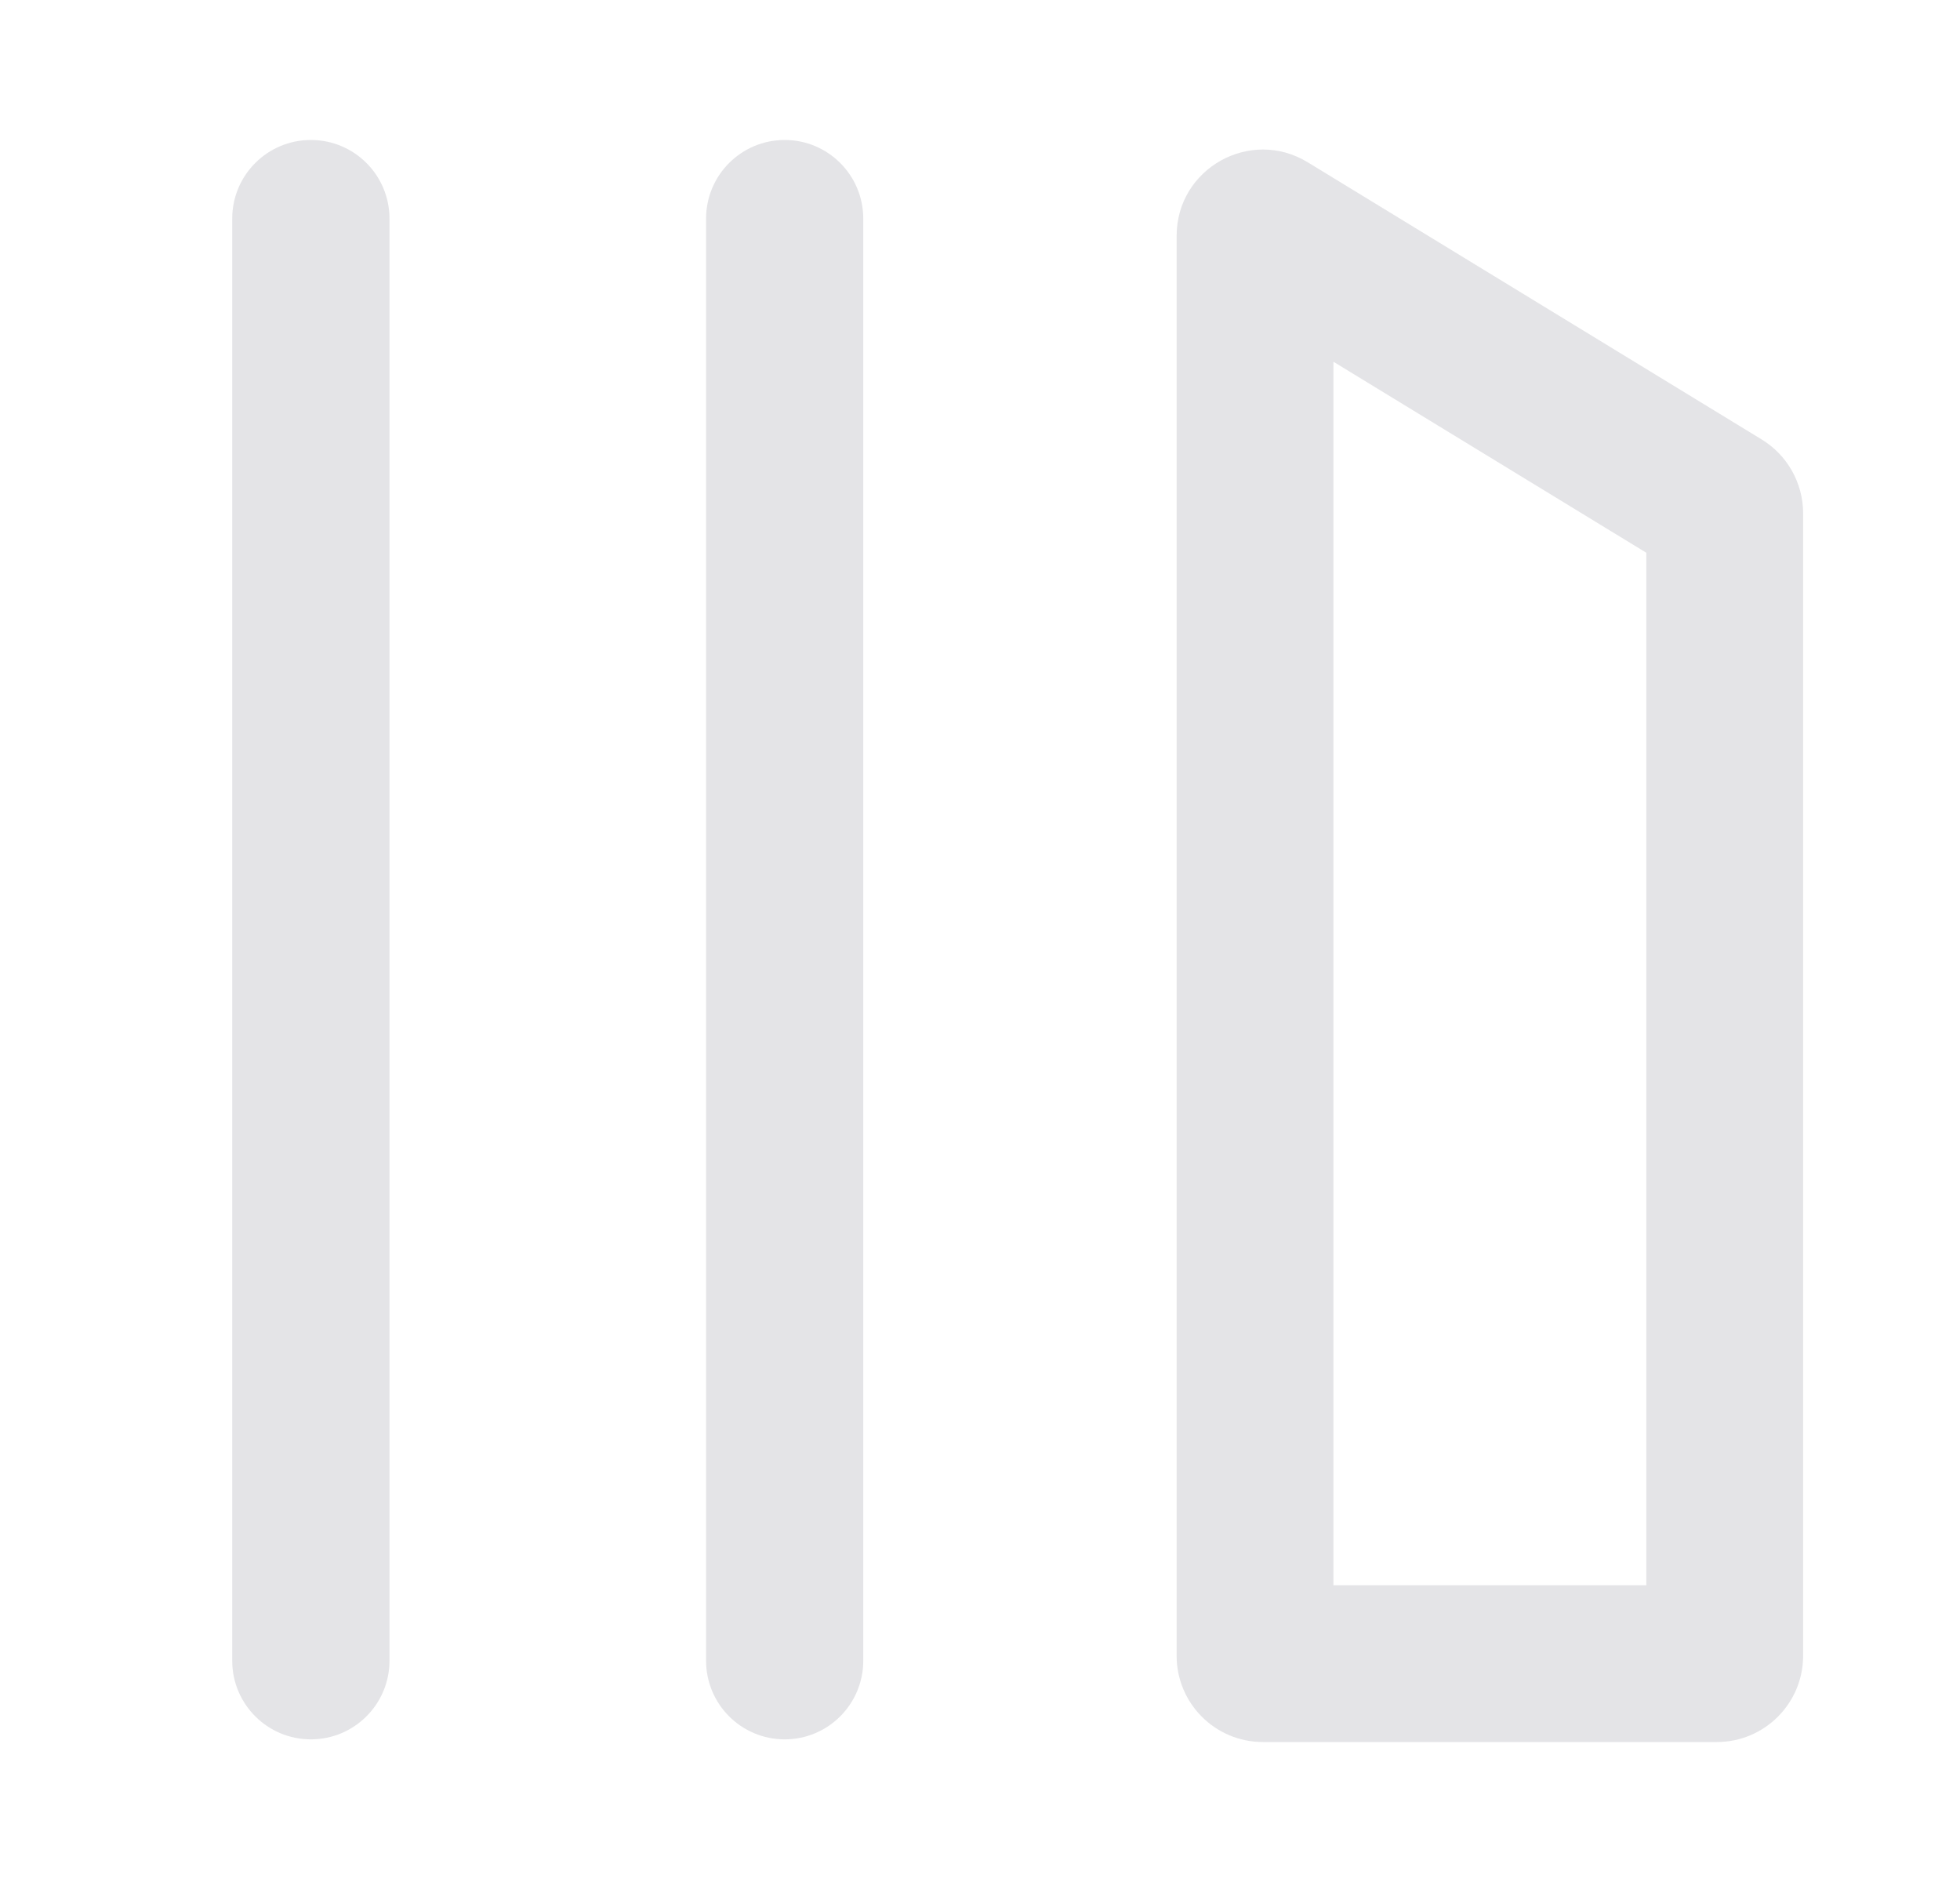
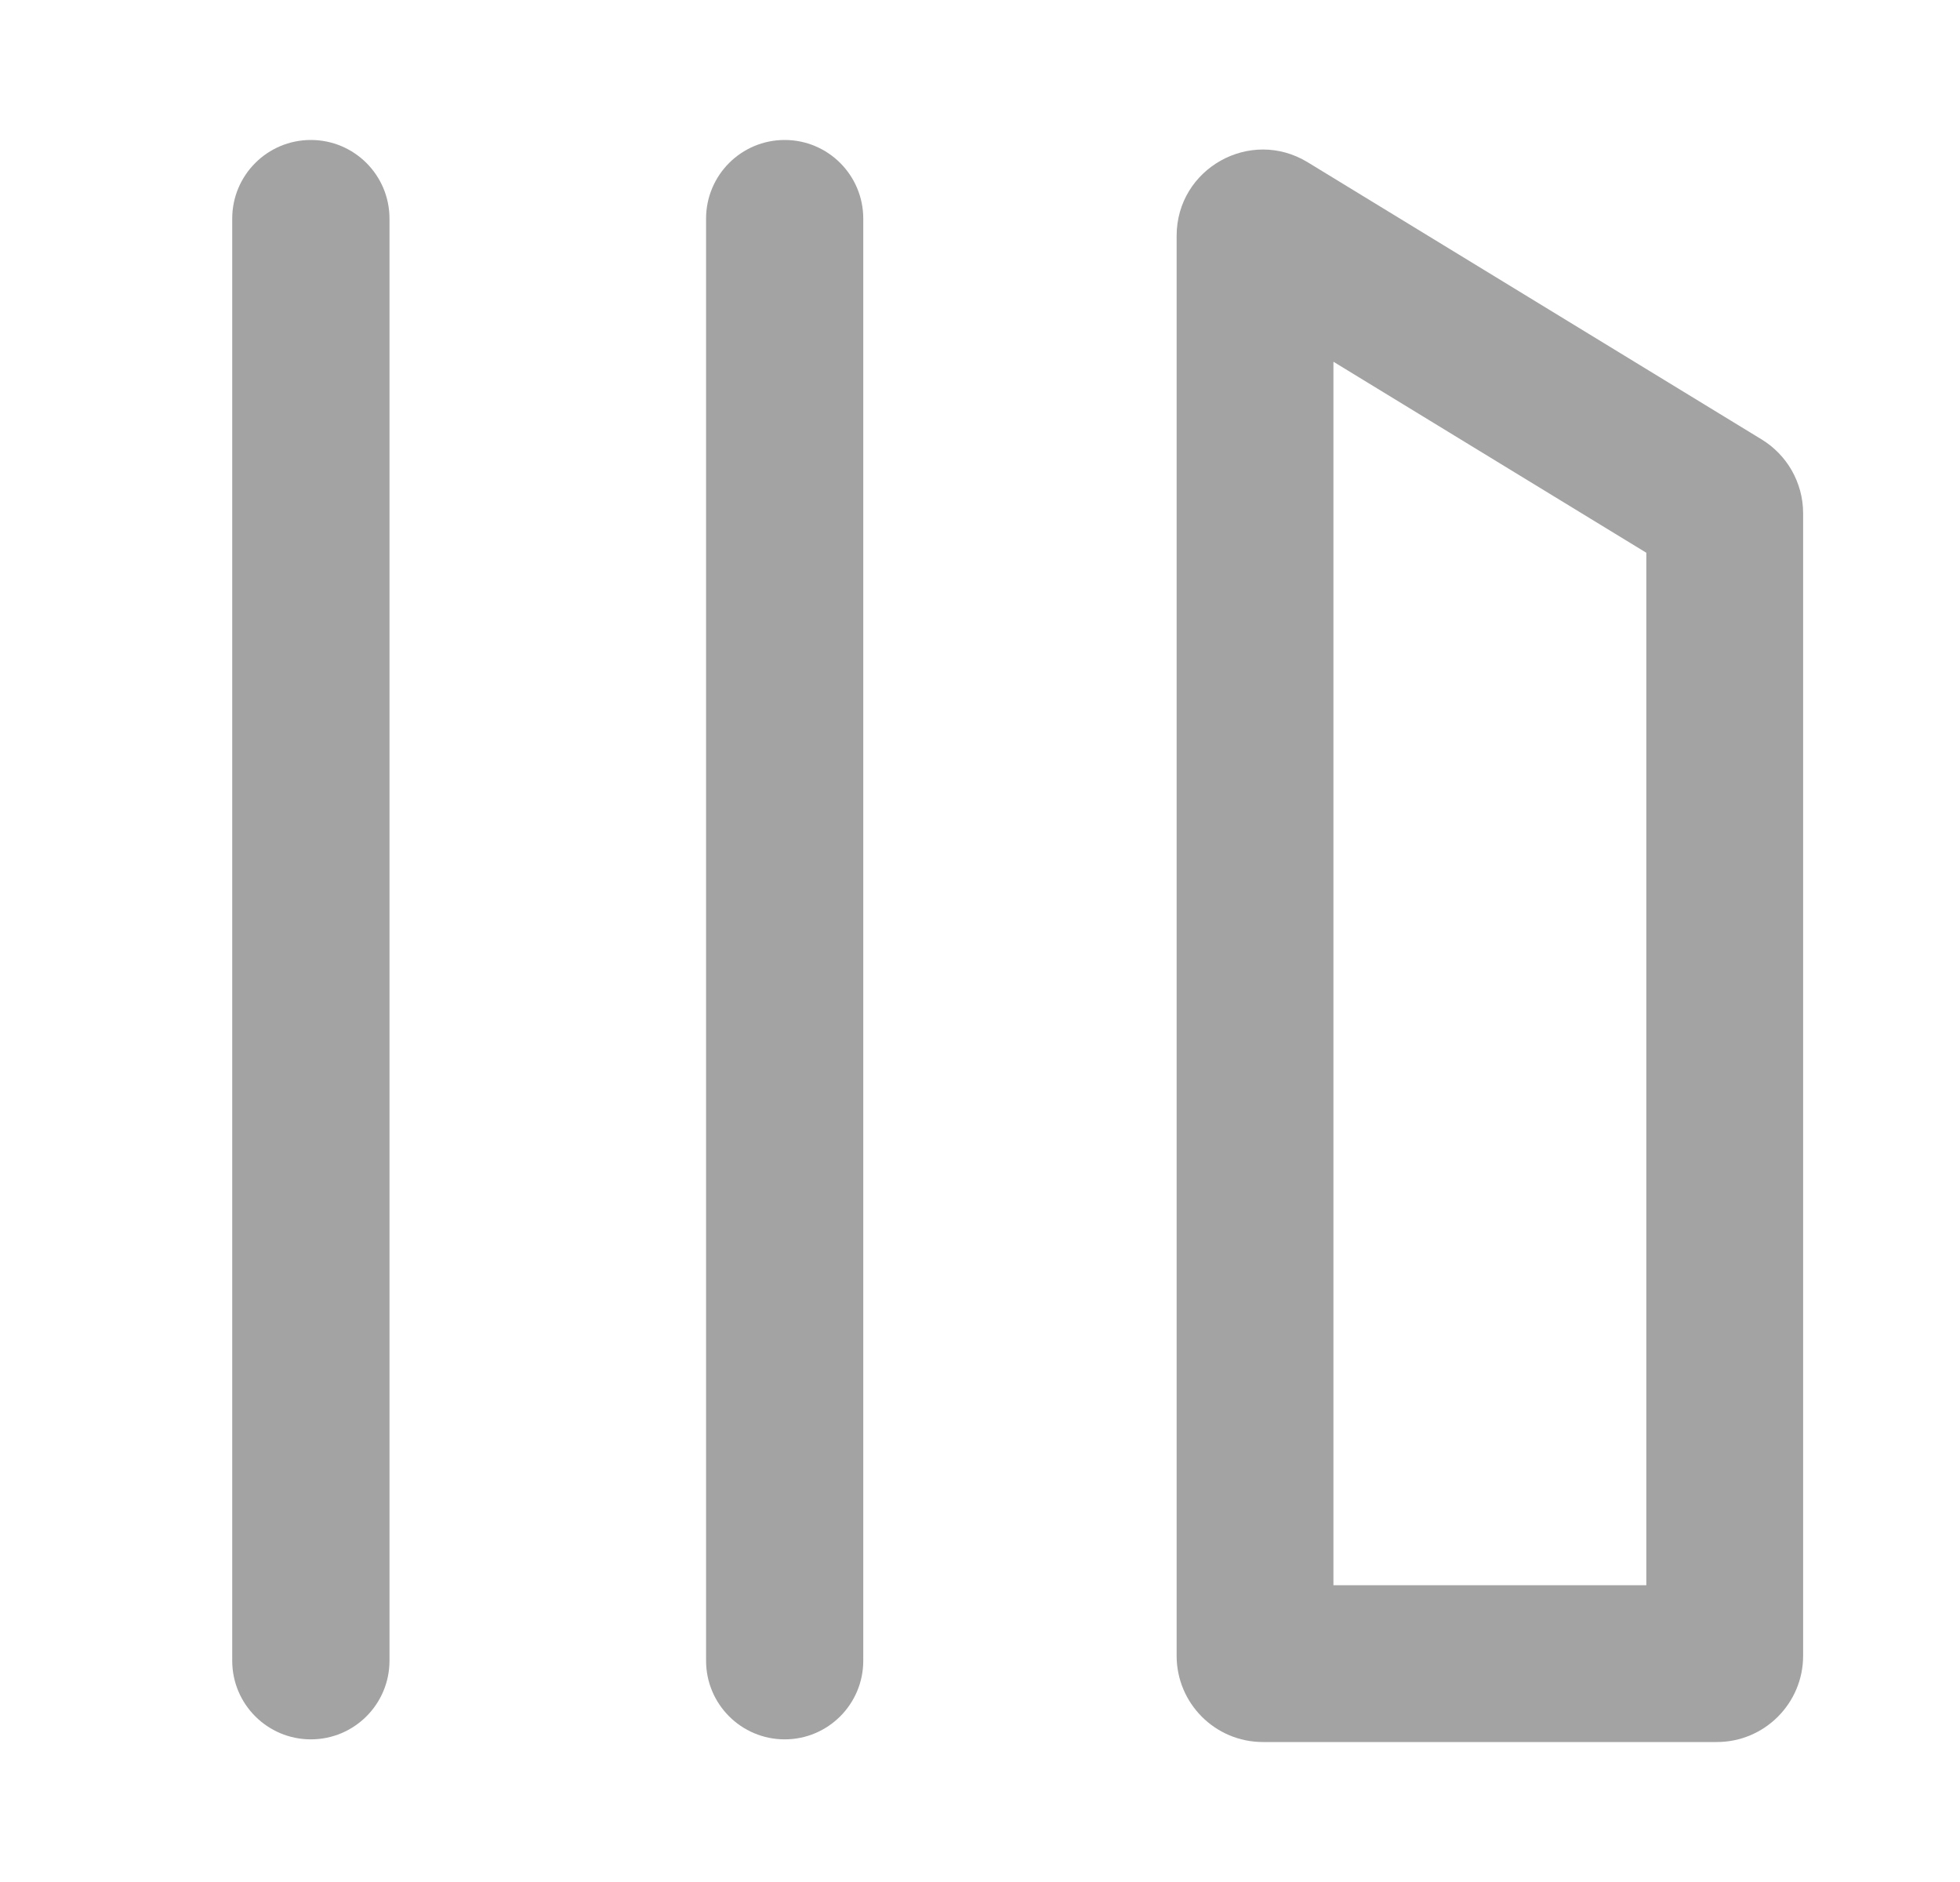
<svg xmlns="http://www.w3.org/2000/svg" width="25" height="24" viewBox="0 0 25 24" fill="none">
-   <path d="M3.965 1.785C3.411 1.785 2.962 2.234 2.962 2.788V21.178C2.962 21.732 3.411 22.181 3.965 22.181C4.519 22.181 4.968 21.732 4.968 21.178V2.788C4.968 2.234 4.519 1.785 3.965 1.785Z" fill="#e4e4e7" />
-   <path d="M9.006 2.788C9.006 2.234 9.455 1.785 10.009 1.785C10.562 1.785 11.011 2.234 11.011 2.788V21.178C11.011 21.732 10.562 22.181 10.009 22.181C9.455 22.181 9.006 21.732 9.006 21.178V2.788Z" fill="#e4e4e7" />
-   <path fill-rule="evenodd" clip-rule="evenodd" d="M15.008 3.008C15.008 2.149 15.948 1.622 16.681 2.07L22.472 5.605C22.633 5.704 22.763 5.84 22.854 5.999C22.947 6.163 22.999 6.35 22.999 6.544V21.115C22.999 21.722 22.506 22.215 21.899 22.215H16.108C15.5 22.215 15.008 21.722 15.008 21.115V3.008ZM17.008 4.613V20.215H20.999V7.049L17.008 4.613Z" fill="#e4e4e7" />
+   <path d="M3.965 1.785C3.411 1.785 2.962 2.234 2.962 2.788V21.178C2.962 21.732 3.411 22.181 3.965 22.181C4.519 22.181 4.968 21.732 4.968 21.178V2.788C4.968 2.234 4.519 1.785 3.965 1.785Z" fill="#a3a3a3" />
+   <path d="M9.006 2.788C9.006 2.234 9.455 1.785 10.009 1.785C10.562 1.785 11.011 2.234 11.011 2.788V21.178C11.011 21.732 10.562 22.181 10.009 22.181C9.455 22.181 9.006 21.732 9.006 21.178V2.788Z" fill="#a3a3a3" />
+   <path fill-rule="evenodd" clip-rule="evenodd" d="M15.008 3.008C15.008 2.149 15.948 1.622 16.681 2.07L22.472 5.605C22.633 5.704 22.763 5.84 22.854 5.999C22.947 6.163 22.999 6.35 22.999 6.544V21.115C22.999 21.722 22.506 22.215 21.899 22.215H16.108C15.5 22.215 15.008 21.722 15.008 21.115V3.008ZM17.008 4.613V20.215H20.999V7.049L17.008 4.613Z" fill="#a3a3a3" />
</svg>
